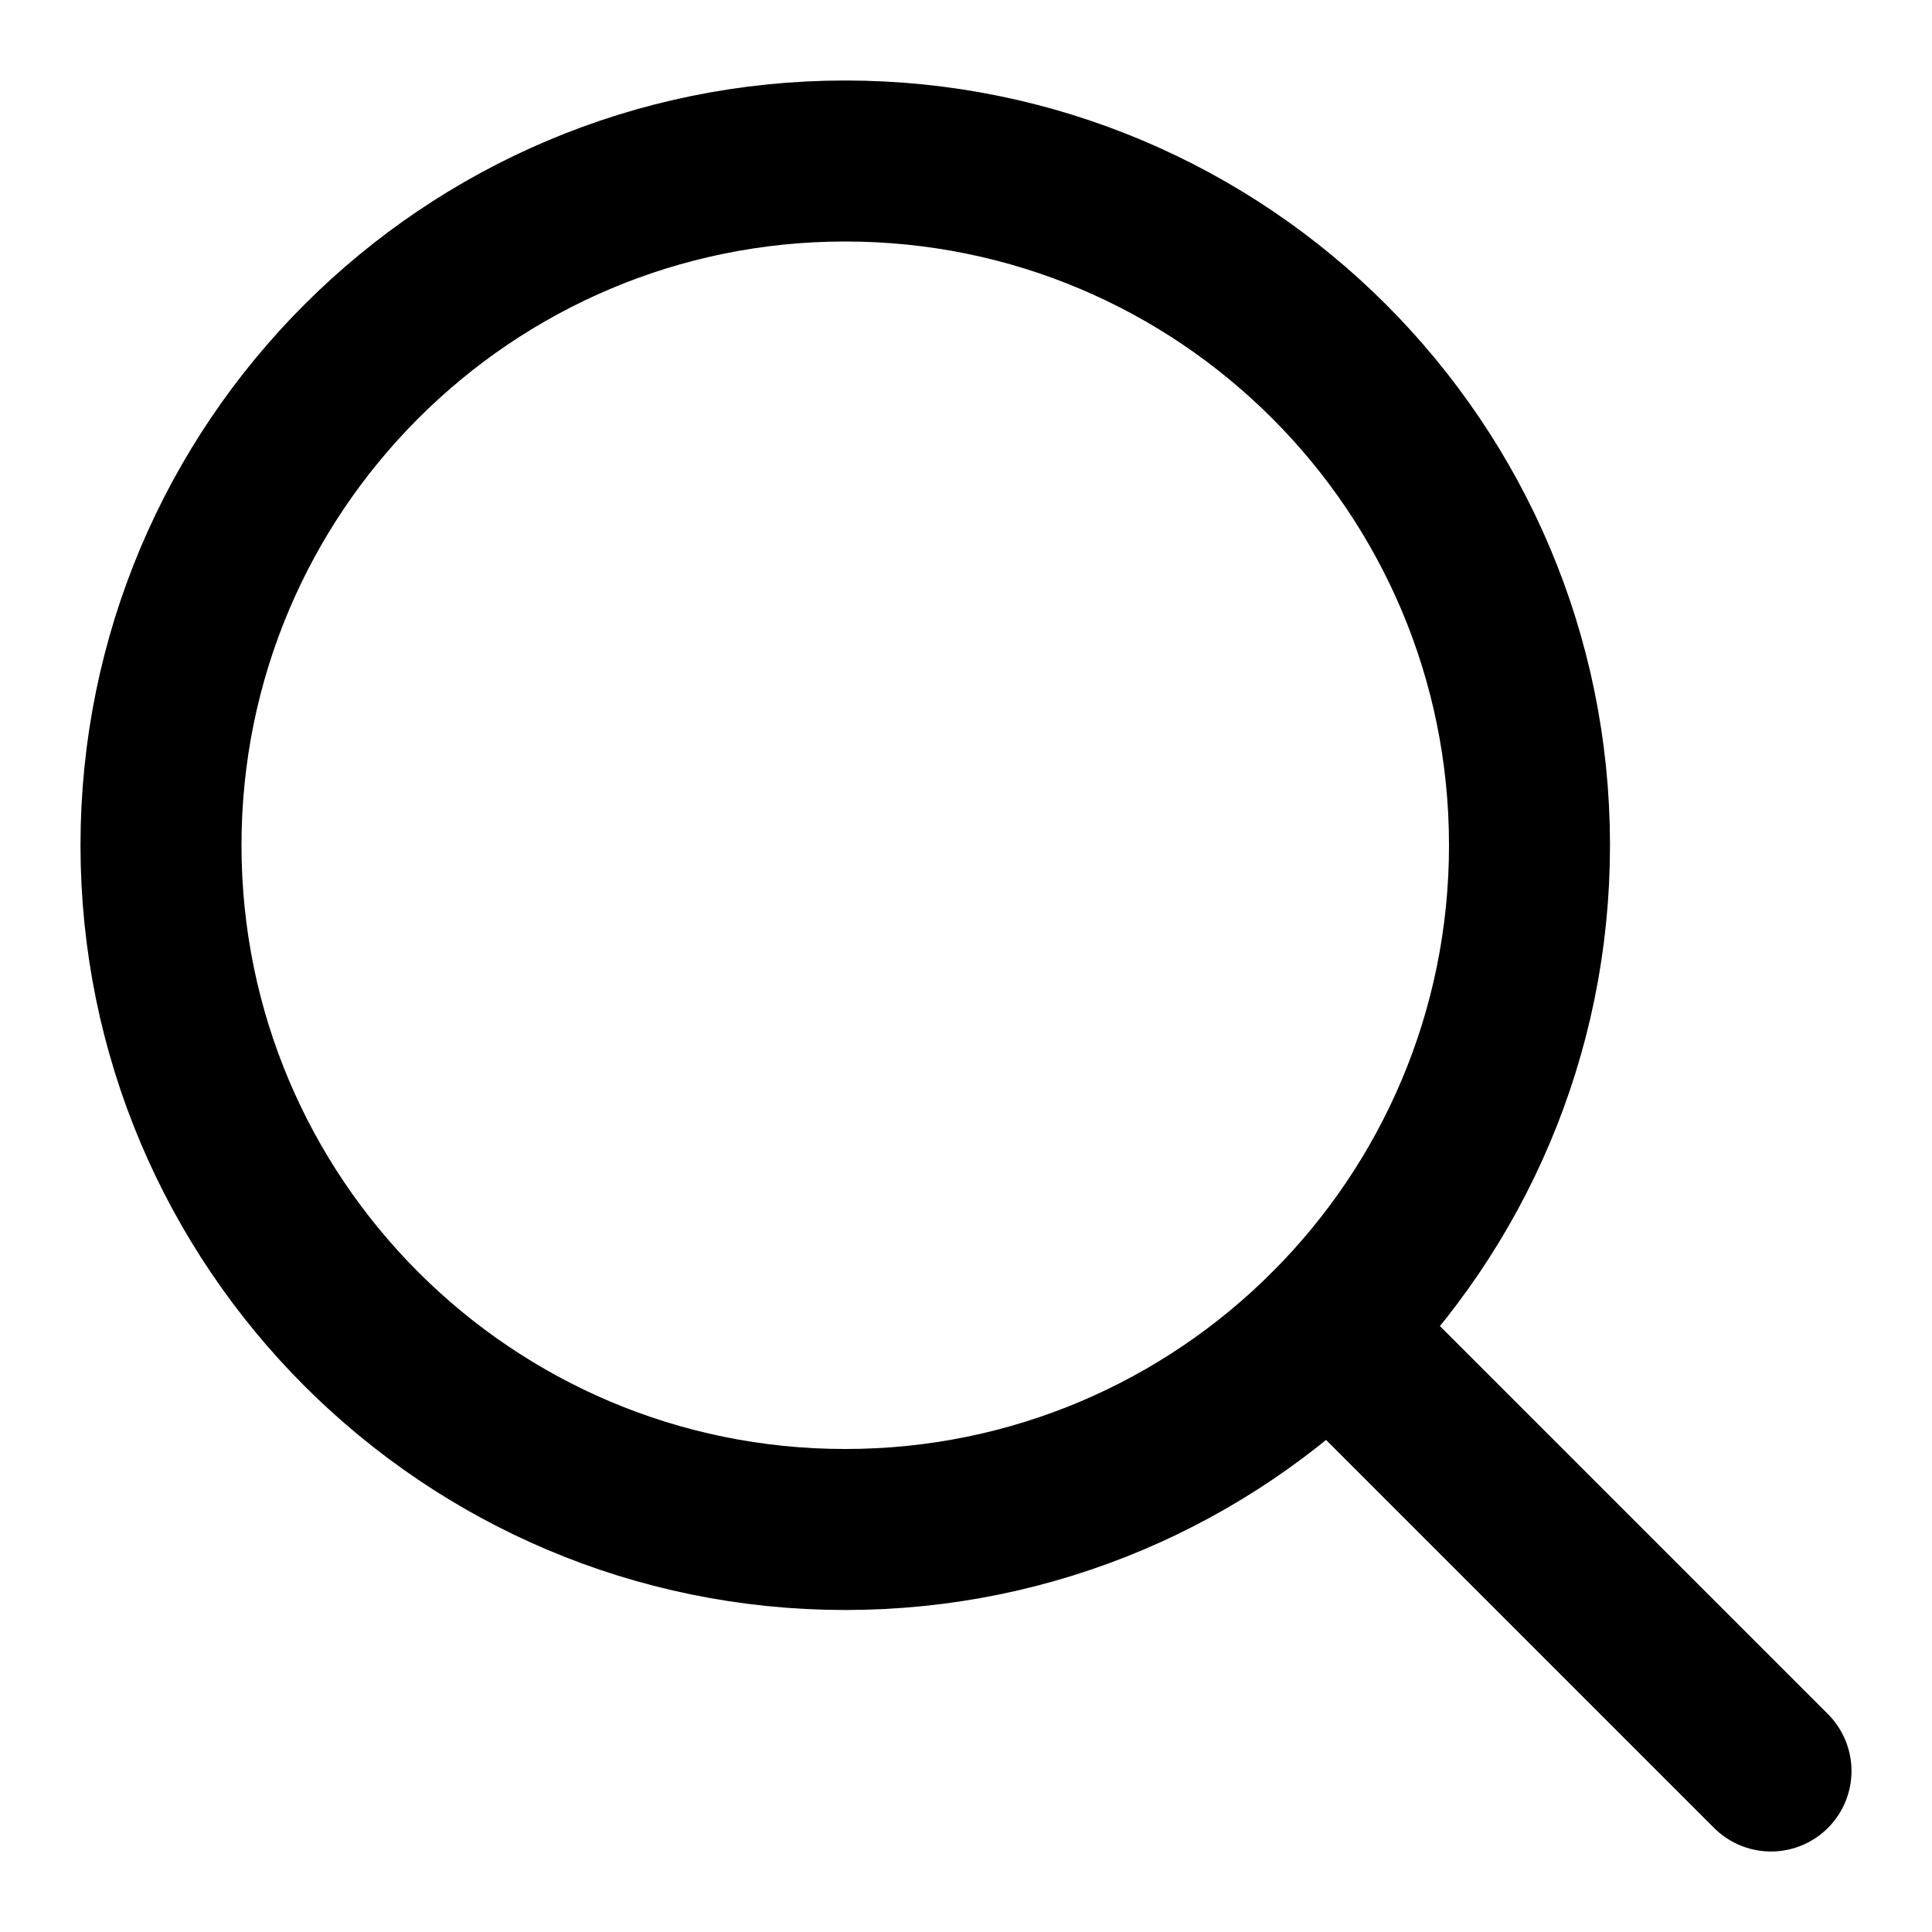
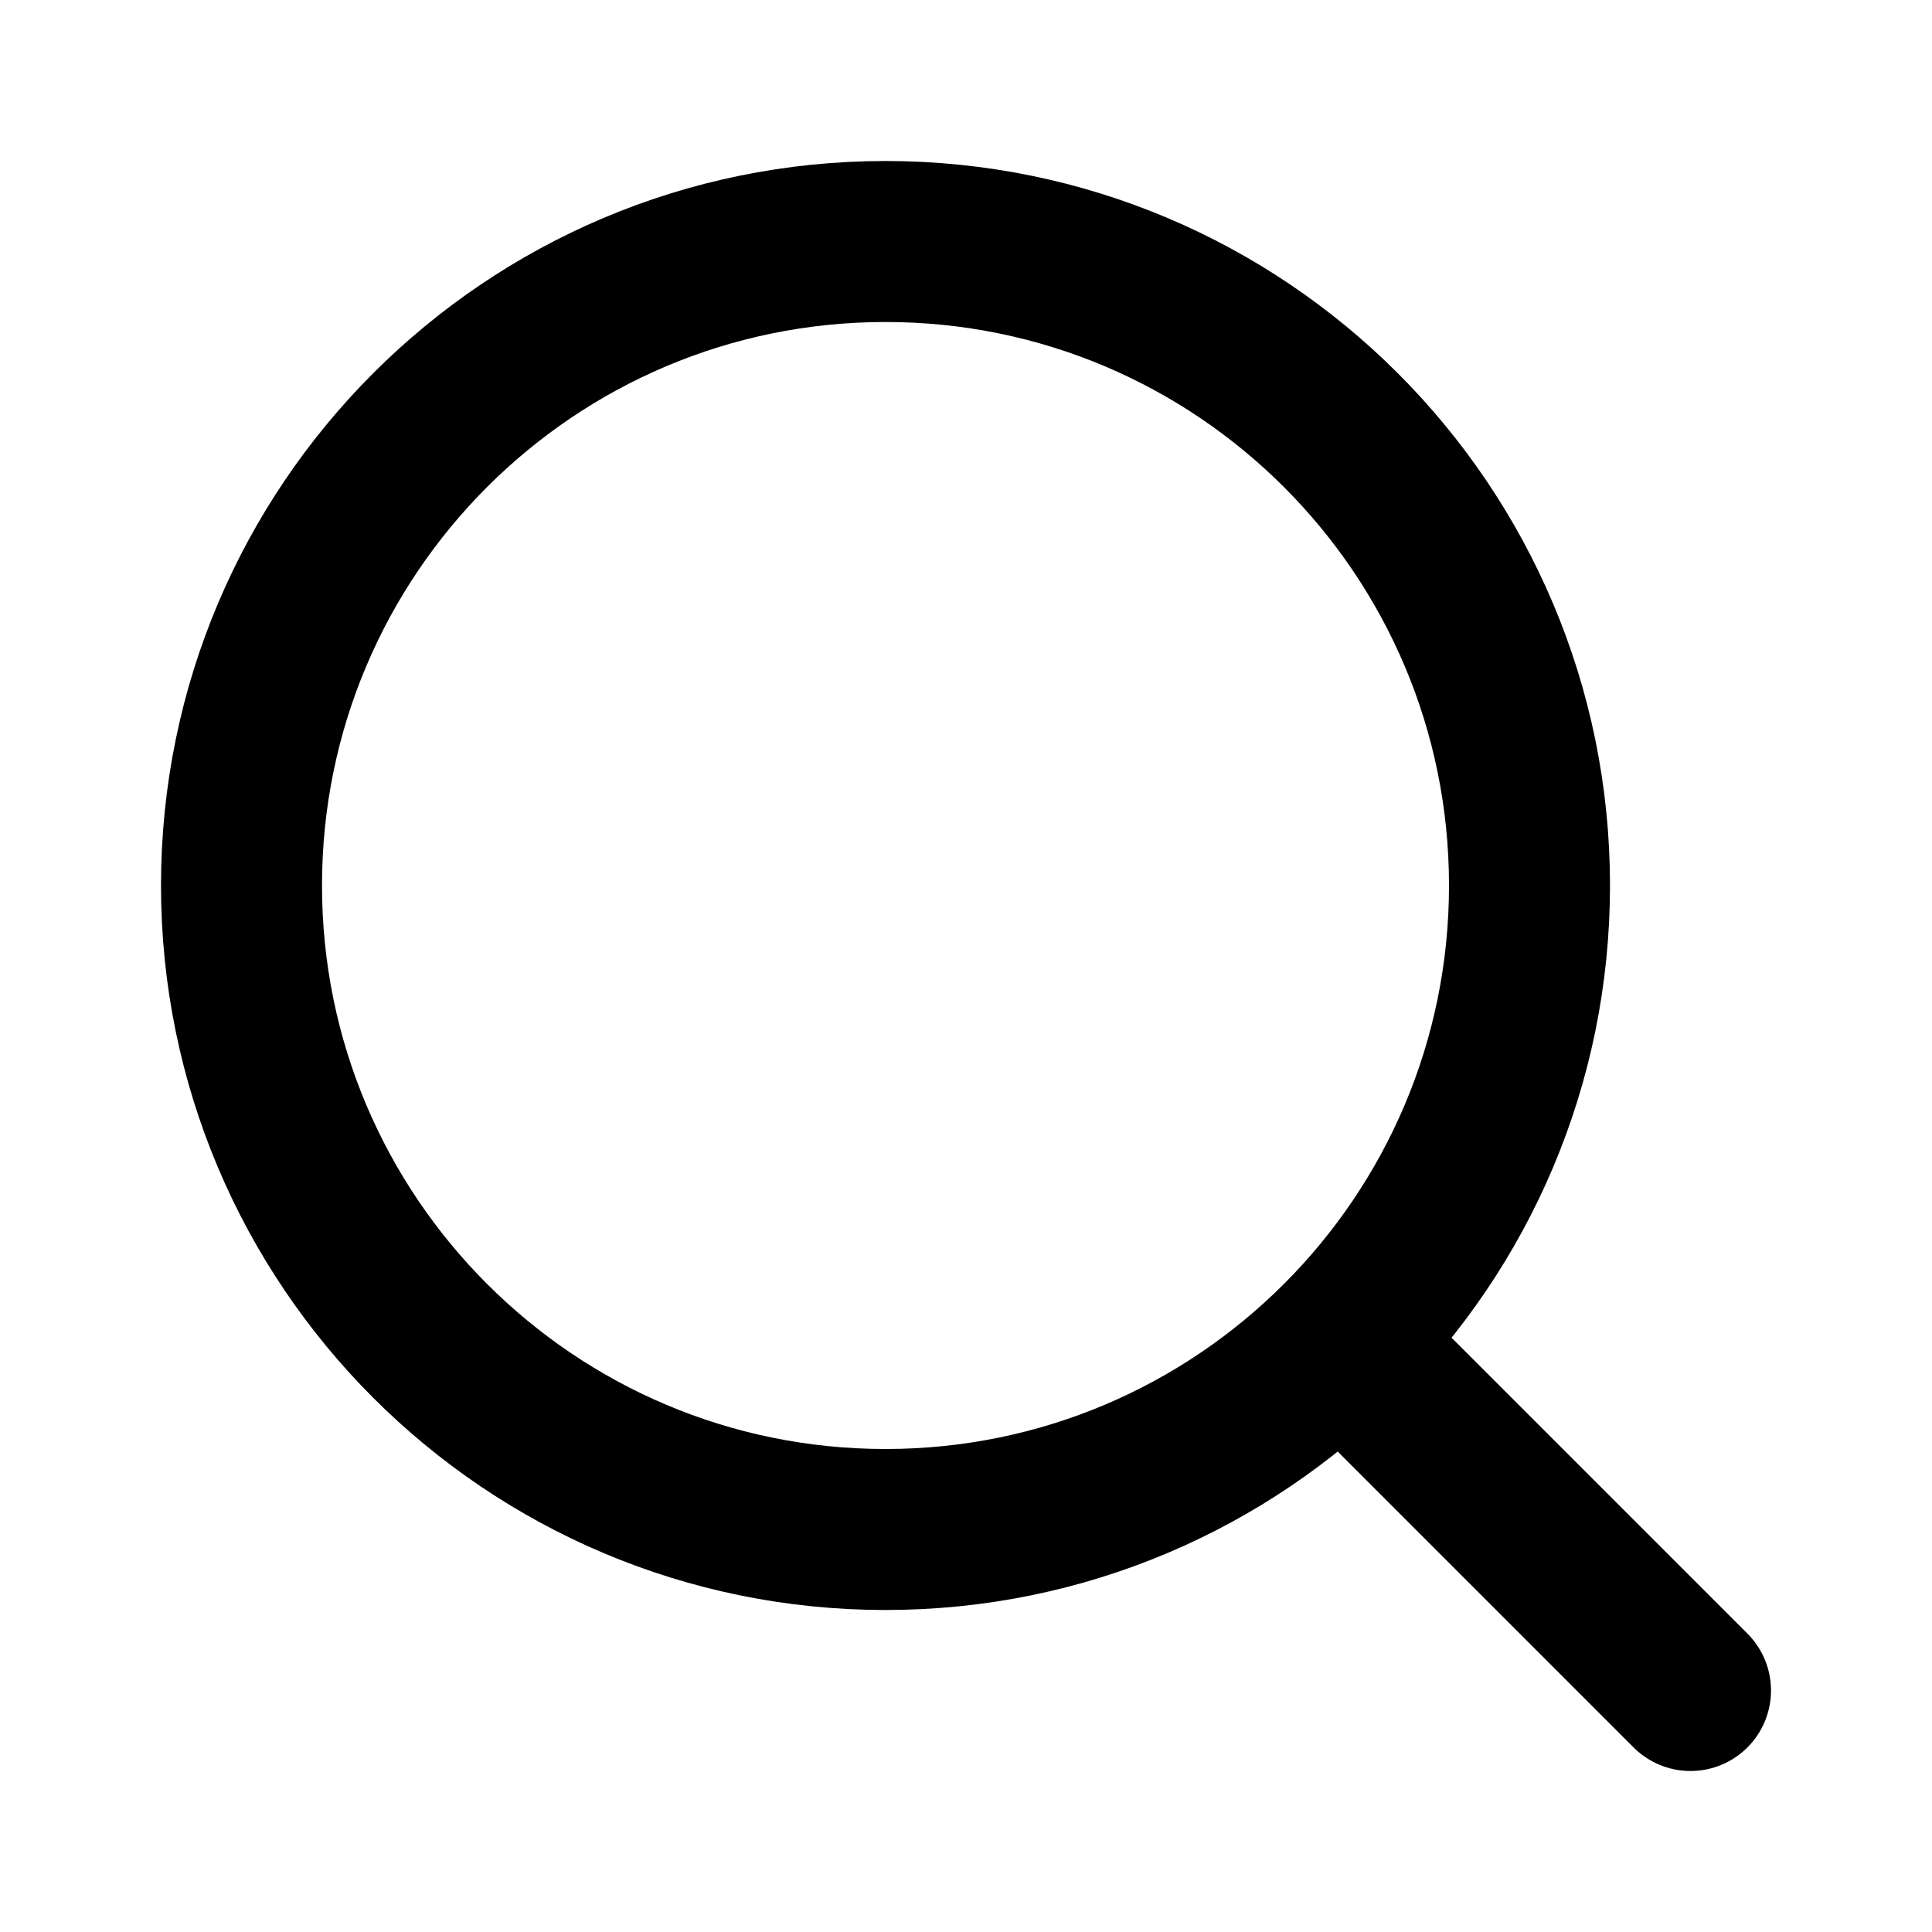
- <svg aria-label="Explore" class="x1lliihq x1n2onr6 x5n08af" fill="currentColor" height="24" role="img" viewBox="0 0 24 24" width="24">
-   <path d="M19 10.5A8.5 8.5 0 1 1 10.5 2a8.5 8.5 0 0 1 8.5 8.5Z" fill="none" stroke="currentColor" stroke-linecap="round" stroke-linejoin="round" stroke-width="2" />
-   <line fill="none" stroke="currentColor" stroke-linecap="round" stroke-linejoin="round" stroke-width="2" x1="16.511" x2="22" y1="16.511" y2="22" />
+ <svg xmlns="http://www.w3.org/2000/svg" width="24" height="24" viewBox="0 0 24 24" fill="none" class="injected-svg" data-src="https://cdn.hugeicons.com/icons/search-01-stroke-rounded.svg" role="img" color="#000000">
+   <path d="M17 17L21 21" stroke="#000000" stroke-width="2" stroke-linecap="round" stroke-linejoin="round" />
+   <path d="M19 11C19 6.582 15.418 3 11 3C6.582 3 3 6.582 3 11C3 15.418 6.582 19 11 19C15.418 19 19 15.418 19 11Z" stroke="#000000" stroke-width="2" stroke-linecap="round" stroke-linejoin="round" />
</svg>
